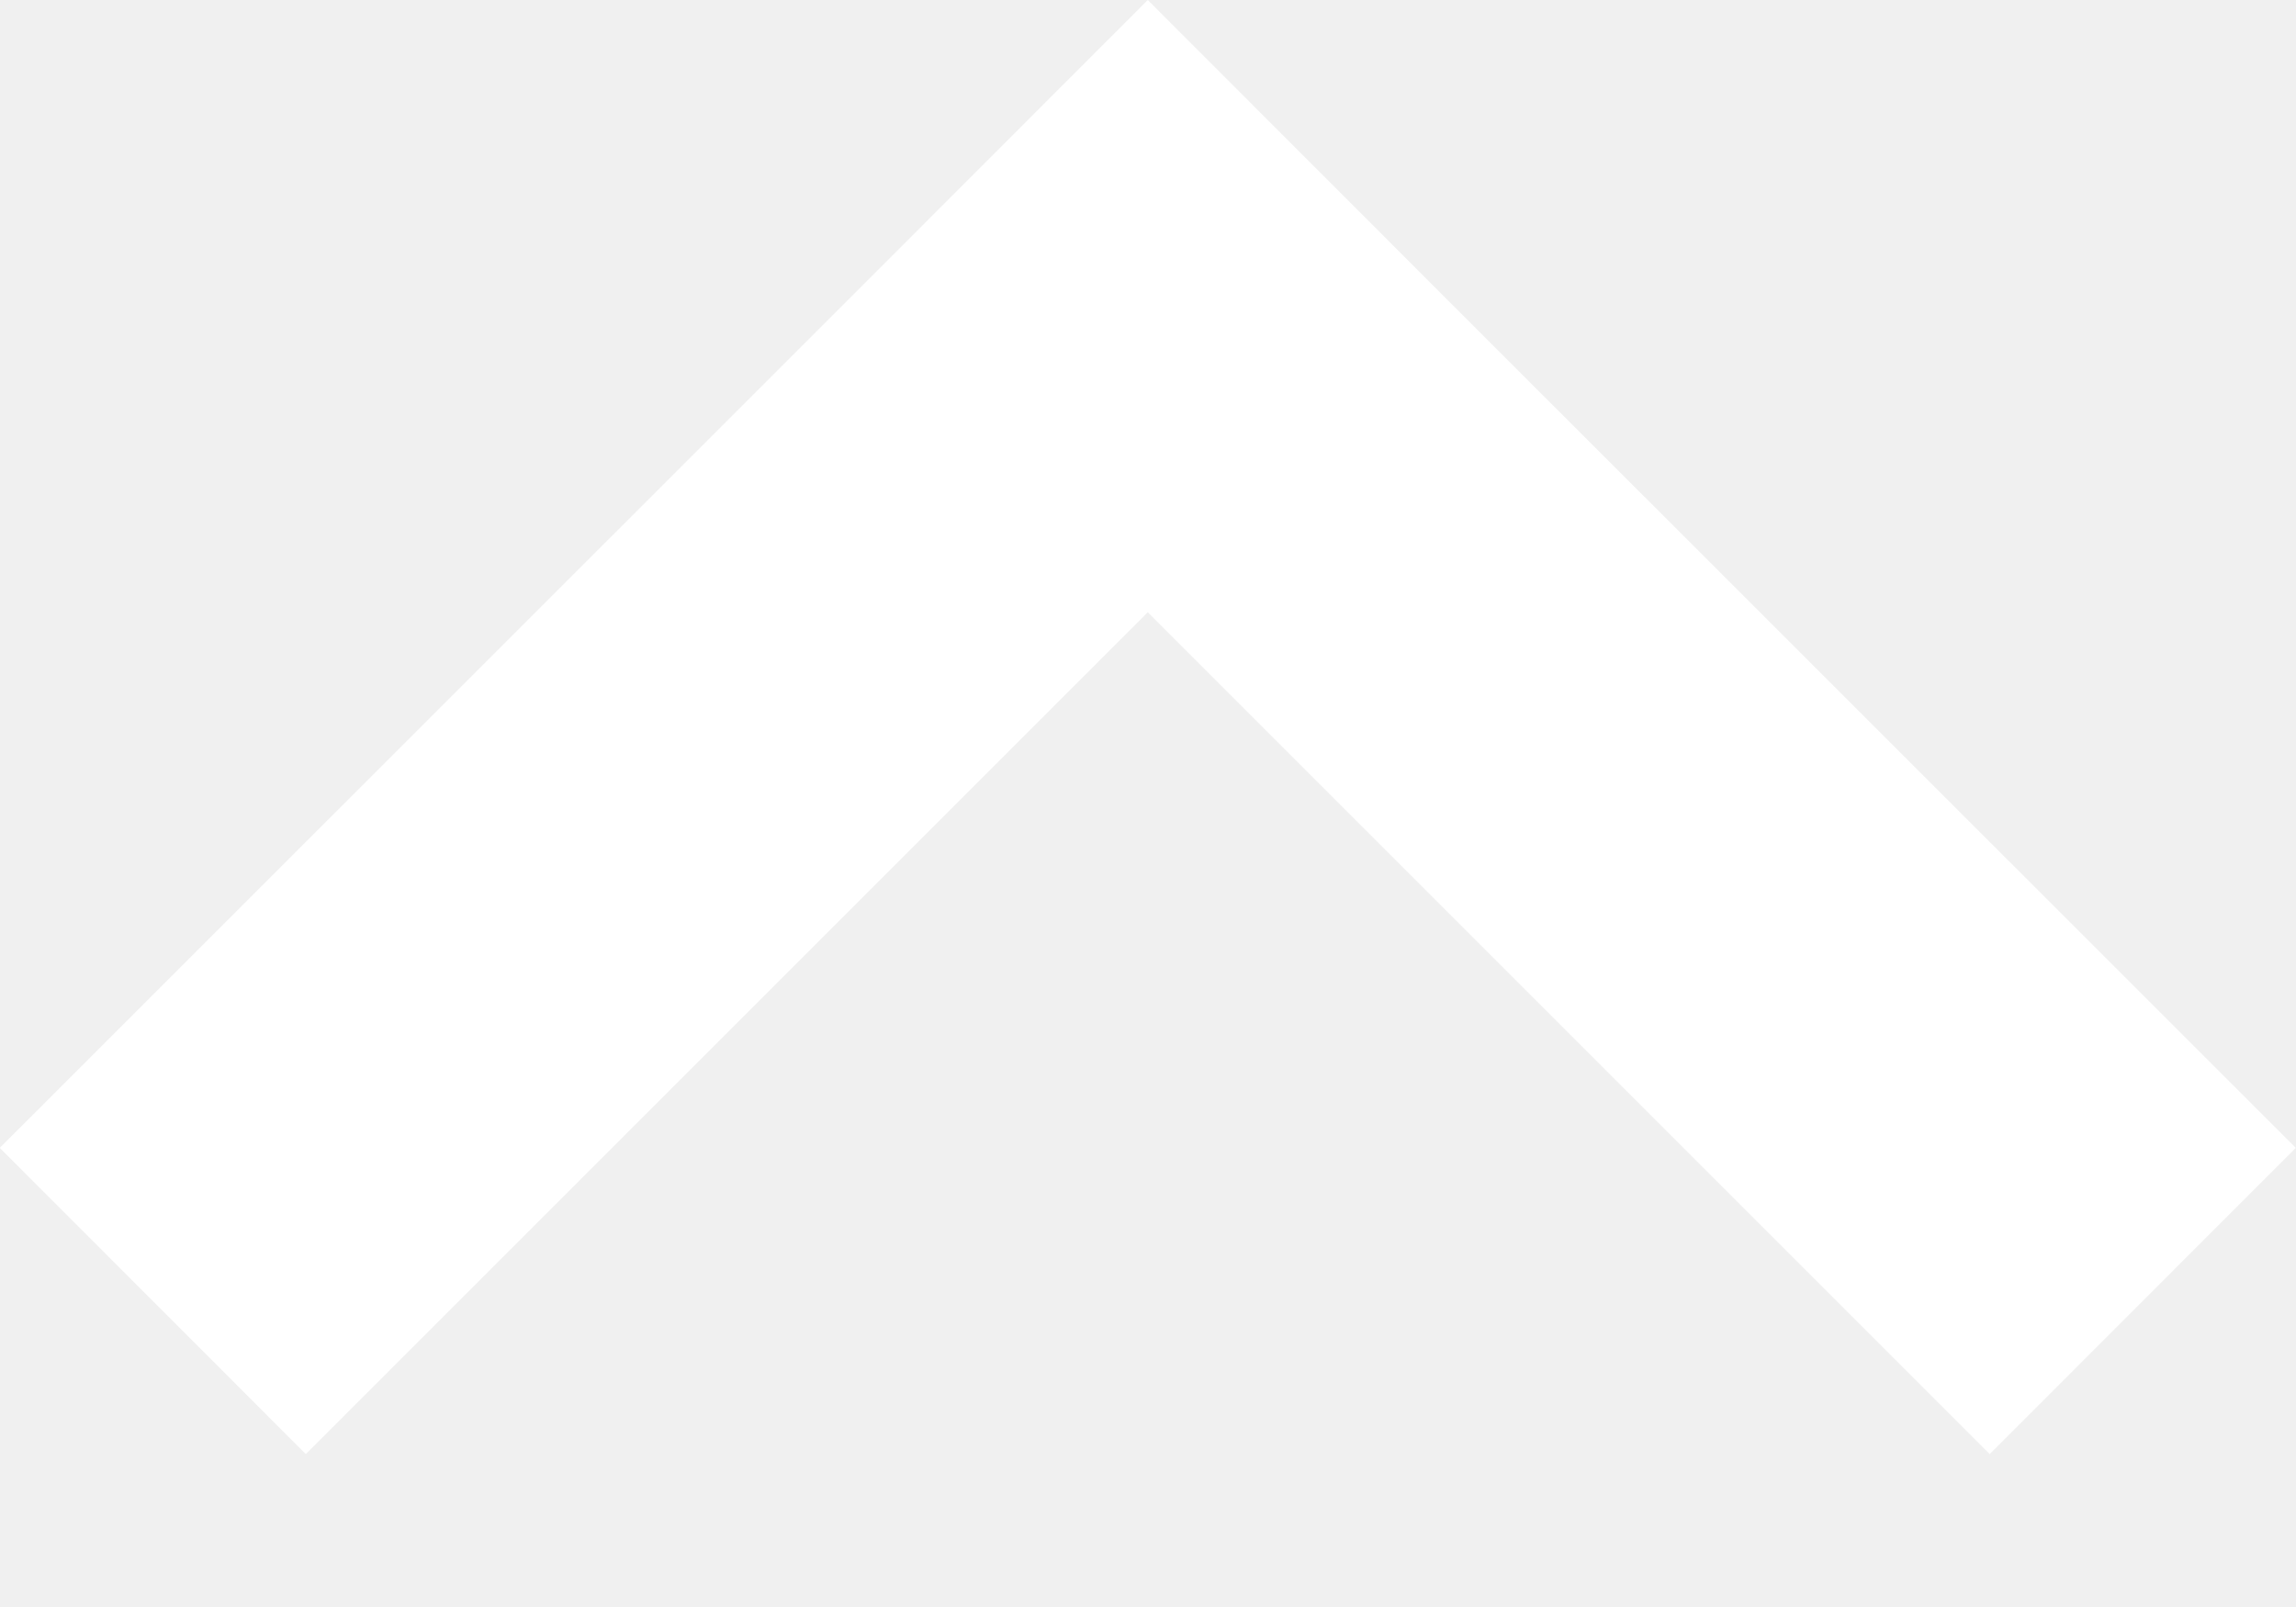
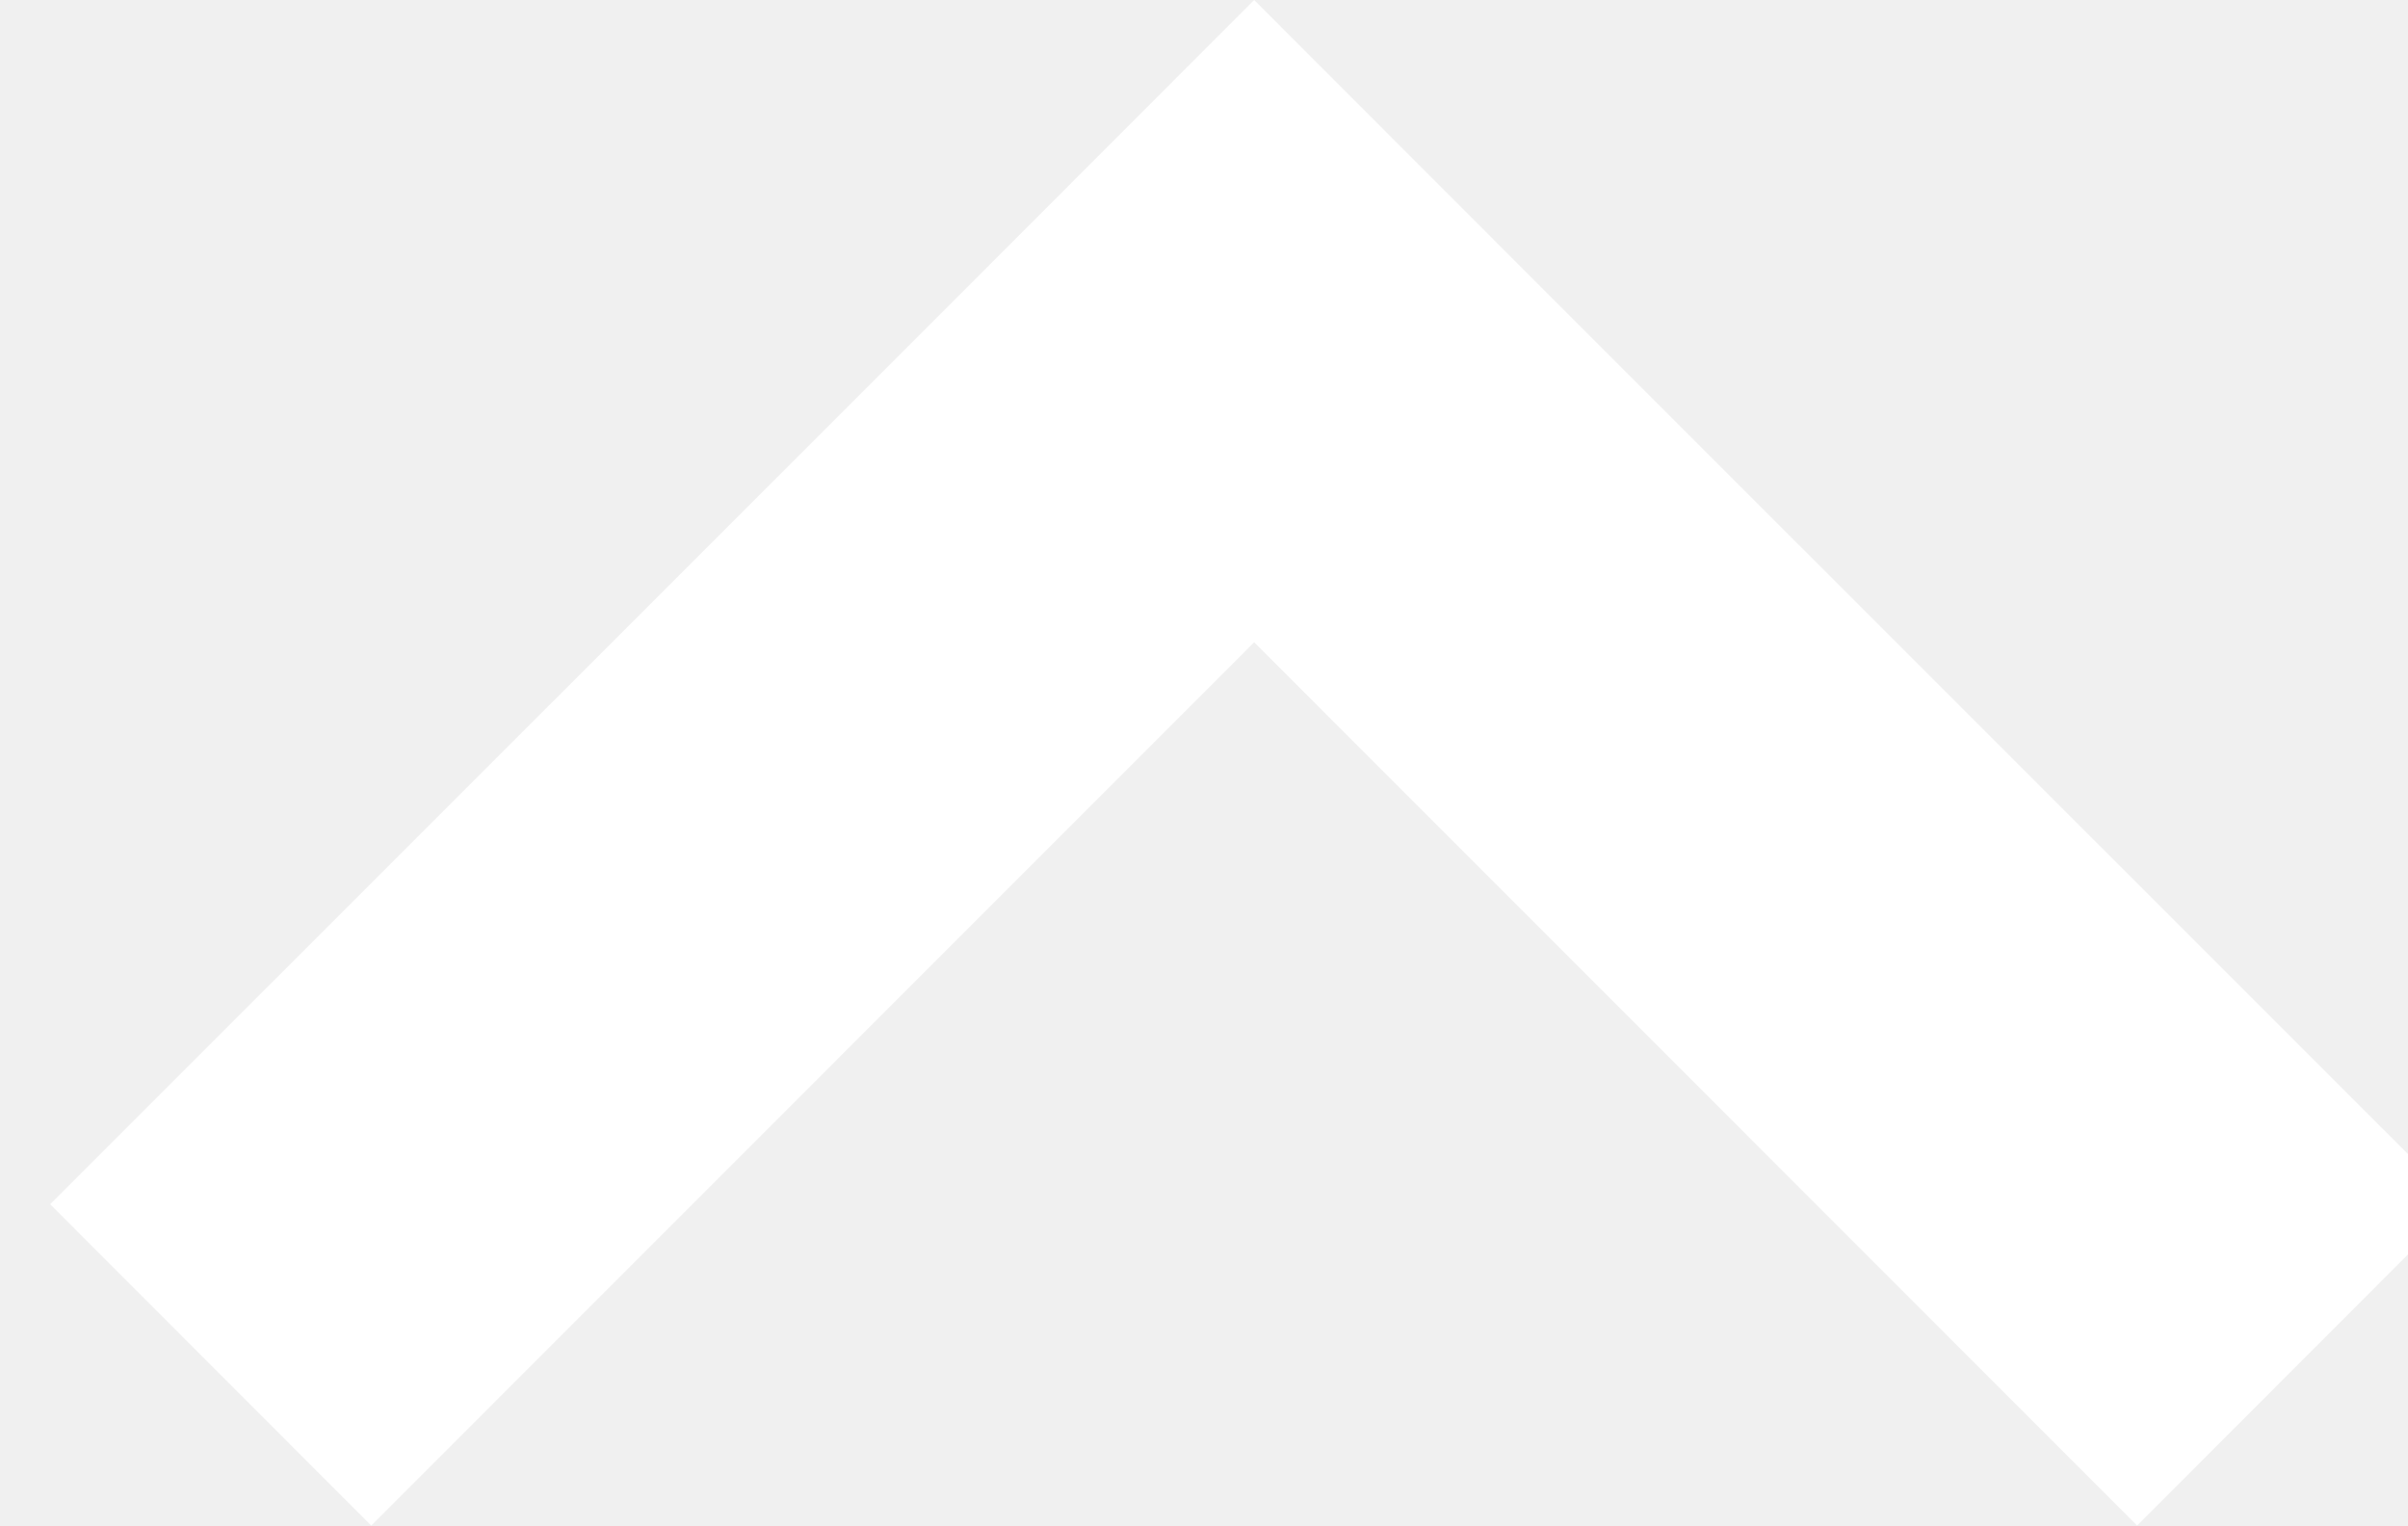
- <svg xmlns="http://www.w3.org/2000/svg" xmlns:xlink="http://www.w3.org/1999/xlink" width="10" height="7" viewBox="0 0 10 7">
-   <path fill="#fff" d="M-.001 5l3.667-3.666 1.333-1.334 1.333 1.334 3.667 3.666-1.333 1.334-3.667-3.667-3.667 3.667-1.333-1.334z" />
-   <defs>
-     <path id="a" d="M29.549 16.717l-4.783-4.726c.722-1.172 1.136-2.547 1.136-4.017 0-4.273-3.748-7.974-8.073-7.974-4.324 0-7.83 3.462-7.83 7.735 0 4.275 3.748 7.977 8.072 7.977 1.438 0 2.787-.384 3.944-1.056l4.807 4.753c.472.464 1.233.464 1.704 0l1.192-1.179c.473-.466.303-1.048-.169-1.513zm-17.14-8.982c0-2.959 2.431-5.355 5.42-5.355 2.996 0 5.664 2.636 5.664 5.594 0 2.959-2.426 5.355-5.422 5.355-2.993.001-5.662-2.634-5.662-5.594z" />
-   </defs>
-   <use xlink:href="#a" overflow="visible" fill="#fff" />
-   <clipPath>
-     <use xlink:href="#a" overflow="visible" />
-   </clipPath>
+ <svg xmlns="http://www.w3.org/2000/svg" width="12" height="7.601" viewBox="0 0 12 7.601">
+   <path fill="#fff" d="M.25 6l4.4-4.399 1.6-1.601 1.6 1.601 4.4 4.399-1.6 1.601-4.4-4.401-4.4 4.401-1.6-1.601z" />
</svg>
